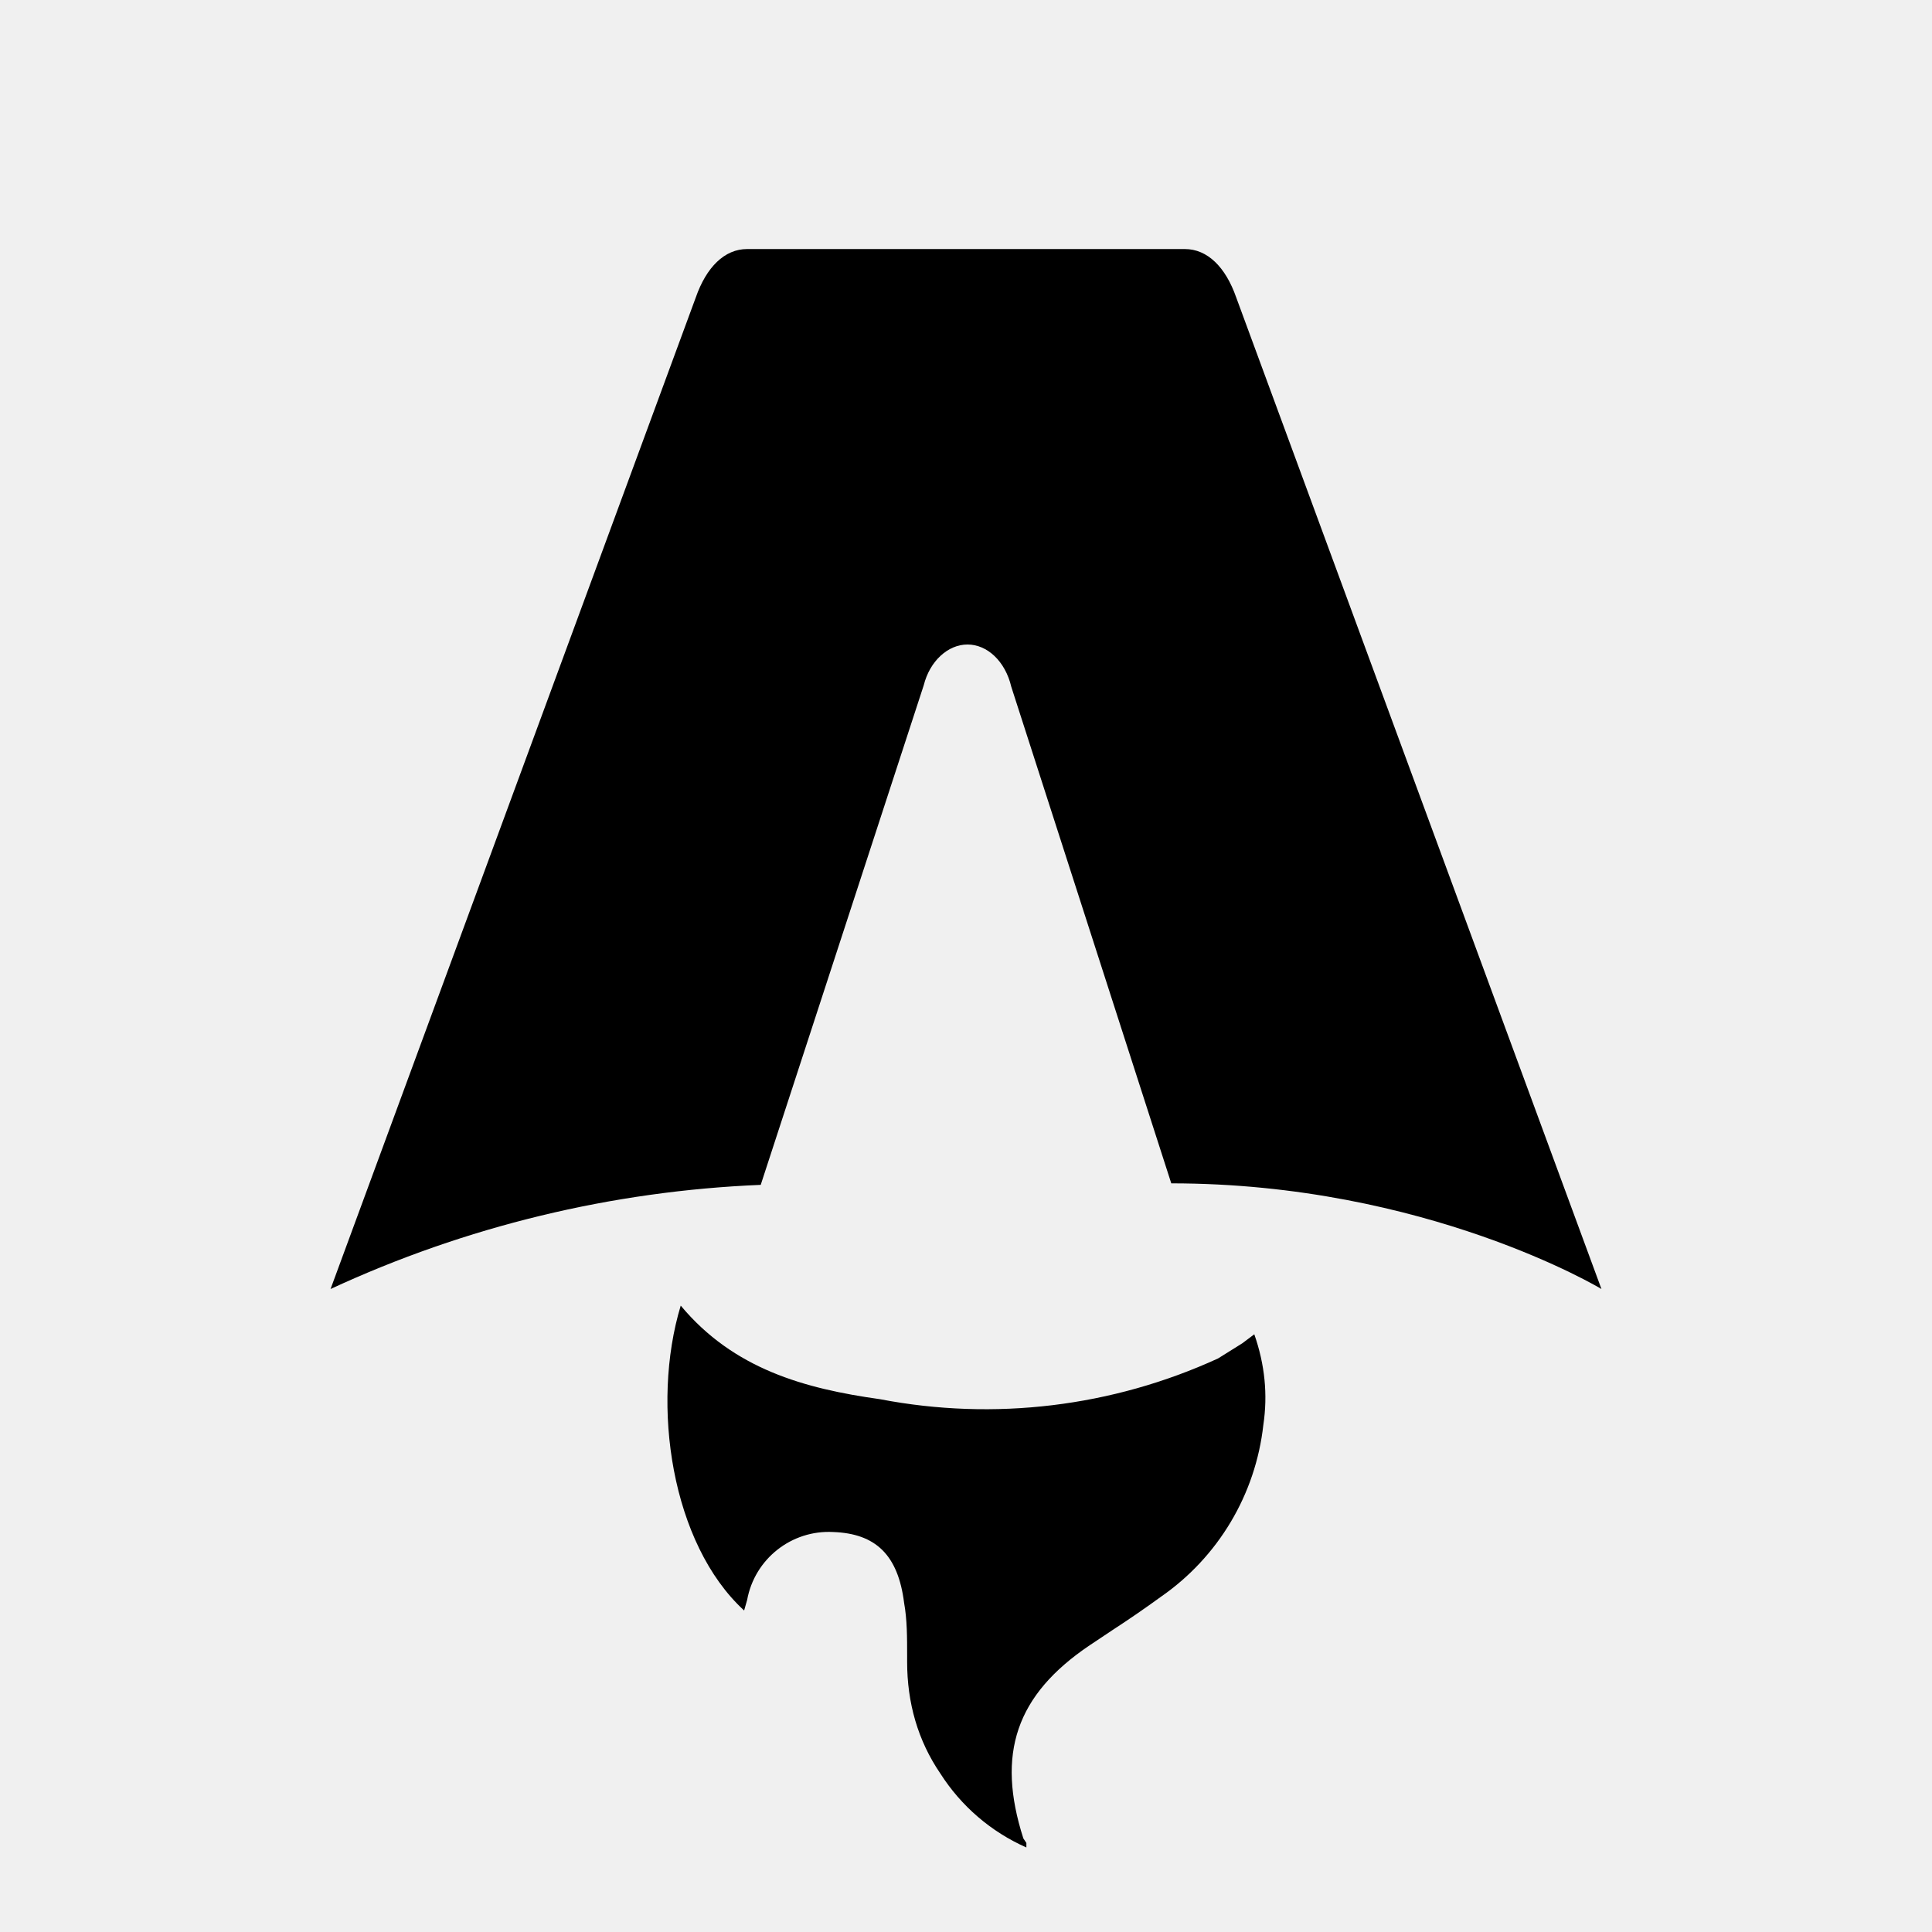
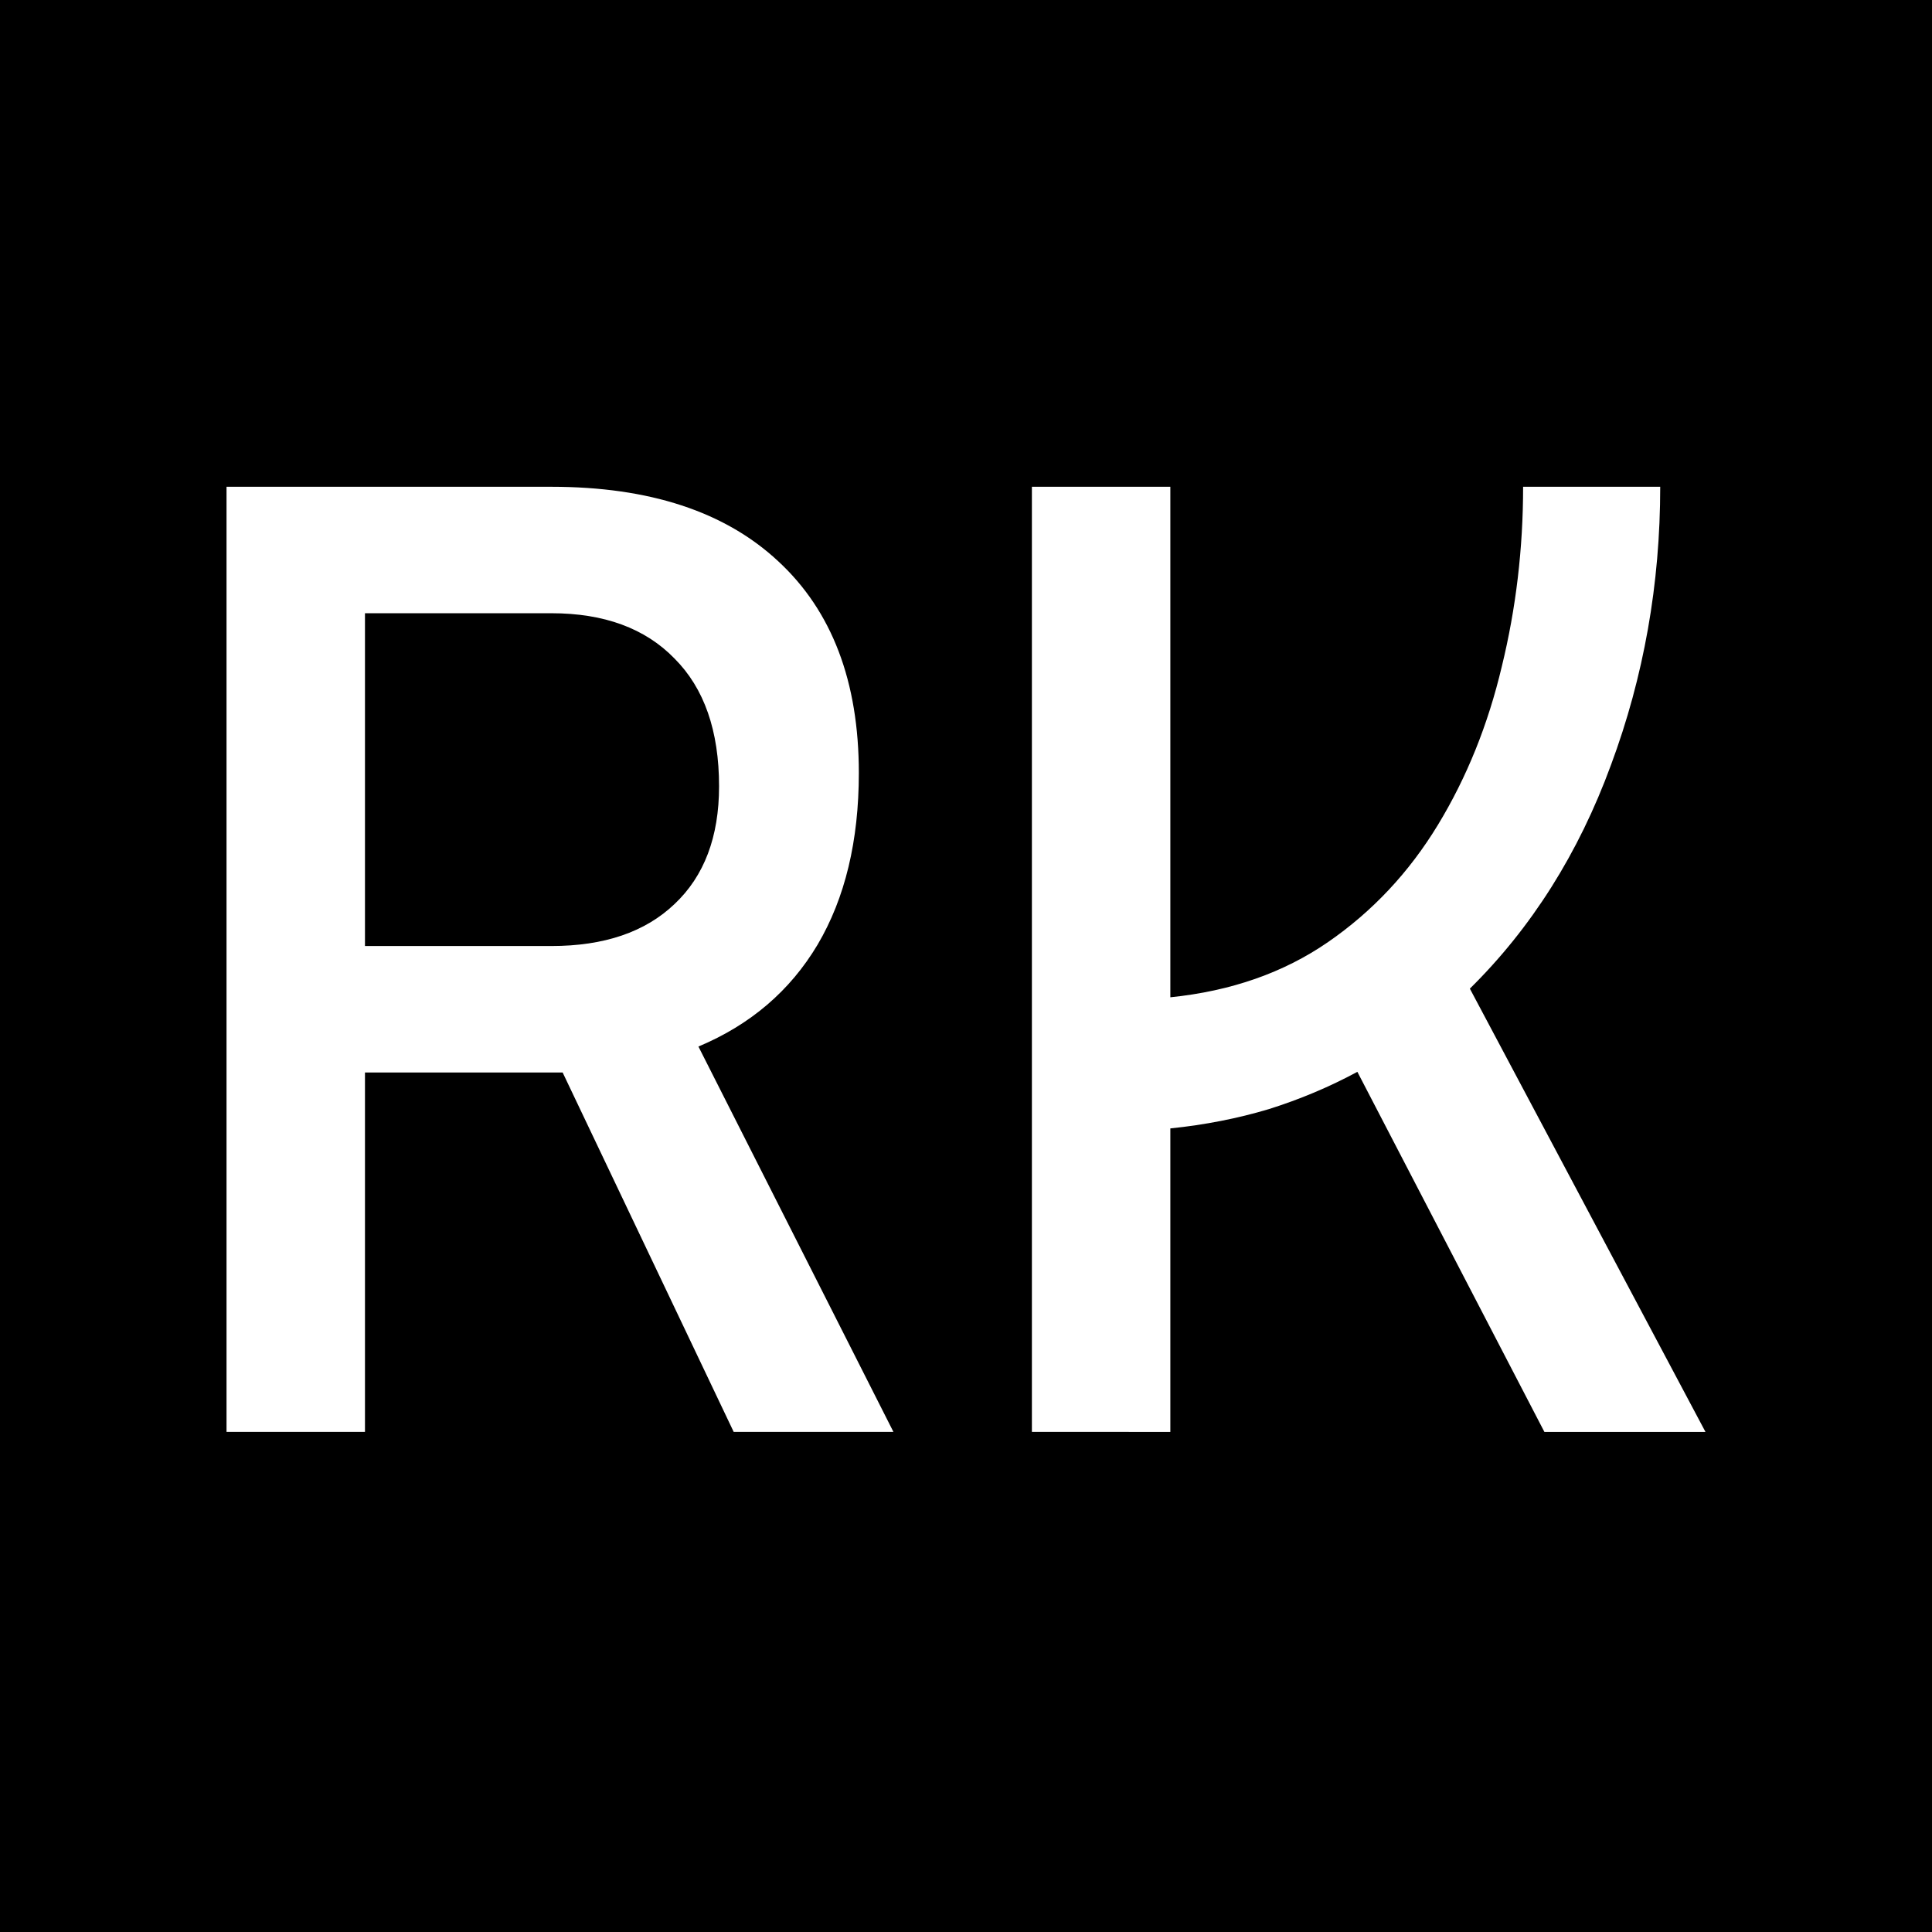
- <svg xmlns="http://www.w3.org/2000/svg" fill="none" viewBox="0 0 128 128">
-   <path d="M50.4 78.5a75.1 75.1 0 0 0-28.5 6.9l24.2-65.7c.7-2 1.9-3.2 3.4-3.2h29c1.5 0 2.7 1.2 3.4 3.2l24.2 65.7s-11.6-7-28.5-7L67 45.5c-.4-1.7-1.6-2.8-2.9-2.8-1.3 0-2.5 1.1-2.9 2.7L50.4 78.5Zm-1.1 28.2Zm-4.2-20.2c-2 6.6-.6 15.8 4.2 20.2a17.5 17.5 0 0 1 .2-.7 5.5 5.5 0 0 1 5.7-4.5c2.8.1 4.3 1.5 4.7 4.7.2 1.1.2 2.3.2 3.5v.4c0 2.7.7 5.2 2.2 7.4a13 13 0 0 0 5.7 4.9v-.3l-.2-.3c-1.8-5.6-.5-9.5 4.4-12.8l1.5-1a73 73 0 0 0 3.2-2.2 16 16 0 0 0 6.8-11.4c.3-2 .1-4-.6-6l-.8.6-1.6 1a37 37 0 0 1-22.4 2.7c-5-.7-9.7-2-13.2-6.2Z" />
-   <style>
-         path { fill: #000; }
-         @media (prefers-color-scheme: dark) {
-             path { fill: #FFF; }
-         }
-     </style>
+ <svg xmlns="http://www.w3.org/2000/svg" width="1024mm" height="1024mm" viewBox="0 0 1024 1024" version="1.1" id="svg1">
+   <defs id="defs1" />
+   <g id="layer1" transform="translate(0.4522466,-2.101928)">
+     <rect style="display:inline;fill:#000000;stroke-width:0.265" id="rect1" width="1024" height="1024" x="-0.452" y="2.102" />
+     <path d="m 314.559,385.368 v -142.345 h 48.919 q 22.154,0 34.183,11.227 12.129,11.227 12.129,31.877 0,15.337 -6.215,25.863 -6.215,10.425 -17.944,15.337 l 29.371,58.041 h -24.058 l -25.762,-54.131 q -0.902,0 -1.704,0 h -28.068 v 54.131 z m 20.851,-73.178 h 28.068 q 11.929,0 18.545,-6.315 6.716,-6.315 6.716,-17.743 0,-12.53 -6.716,-19.247 -6.616,-6.817 -18.545,-6.817 h -28.068 z m 100.444,73.178 v -142.345 h 20.851 v 76.887 q 13.733,-1.403 23.758,-8.32 10.024,-6.917 16.54,-17.643 6.516,-10.726 9.623,-23.858 3.208,-13.132 3.208,-27.066 h 20.65 q 0,21.953 -7.418,41.902 -7.318,19.948 -21.252,33.682 l 35.486,66.762 H 513.041 l -28.168,-54.232 q -6.315,3.408 -13.332,5.614 -7.017,2.105 -14.836,2.907 v 45.711 z" id="text1" style="font-size:205.298px;font-family:'CaskaydiaCove Nerd Font';-inkscape-font-specification:'CaskaydiaCove Nerd Font';white-space:pre;inline-size:408.134;fill:#ffffff;stroke-width:0.265" transform="matrix(3.519223,0,0,3.519223,-987.3936,-595.1492)" aria-label="RK" />
+   </g>
</svg>
